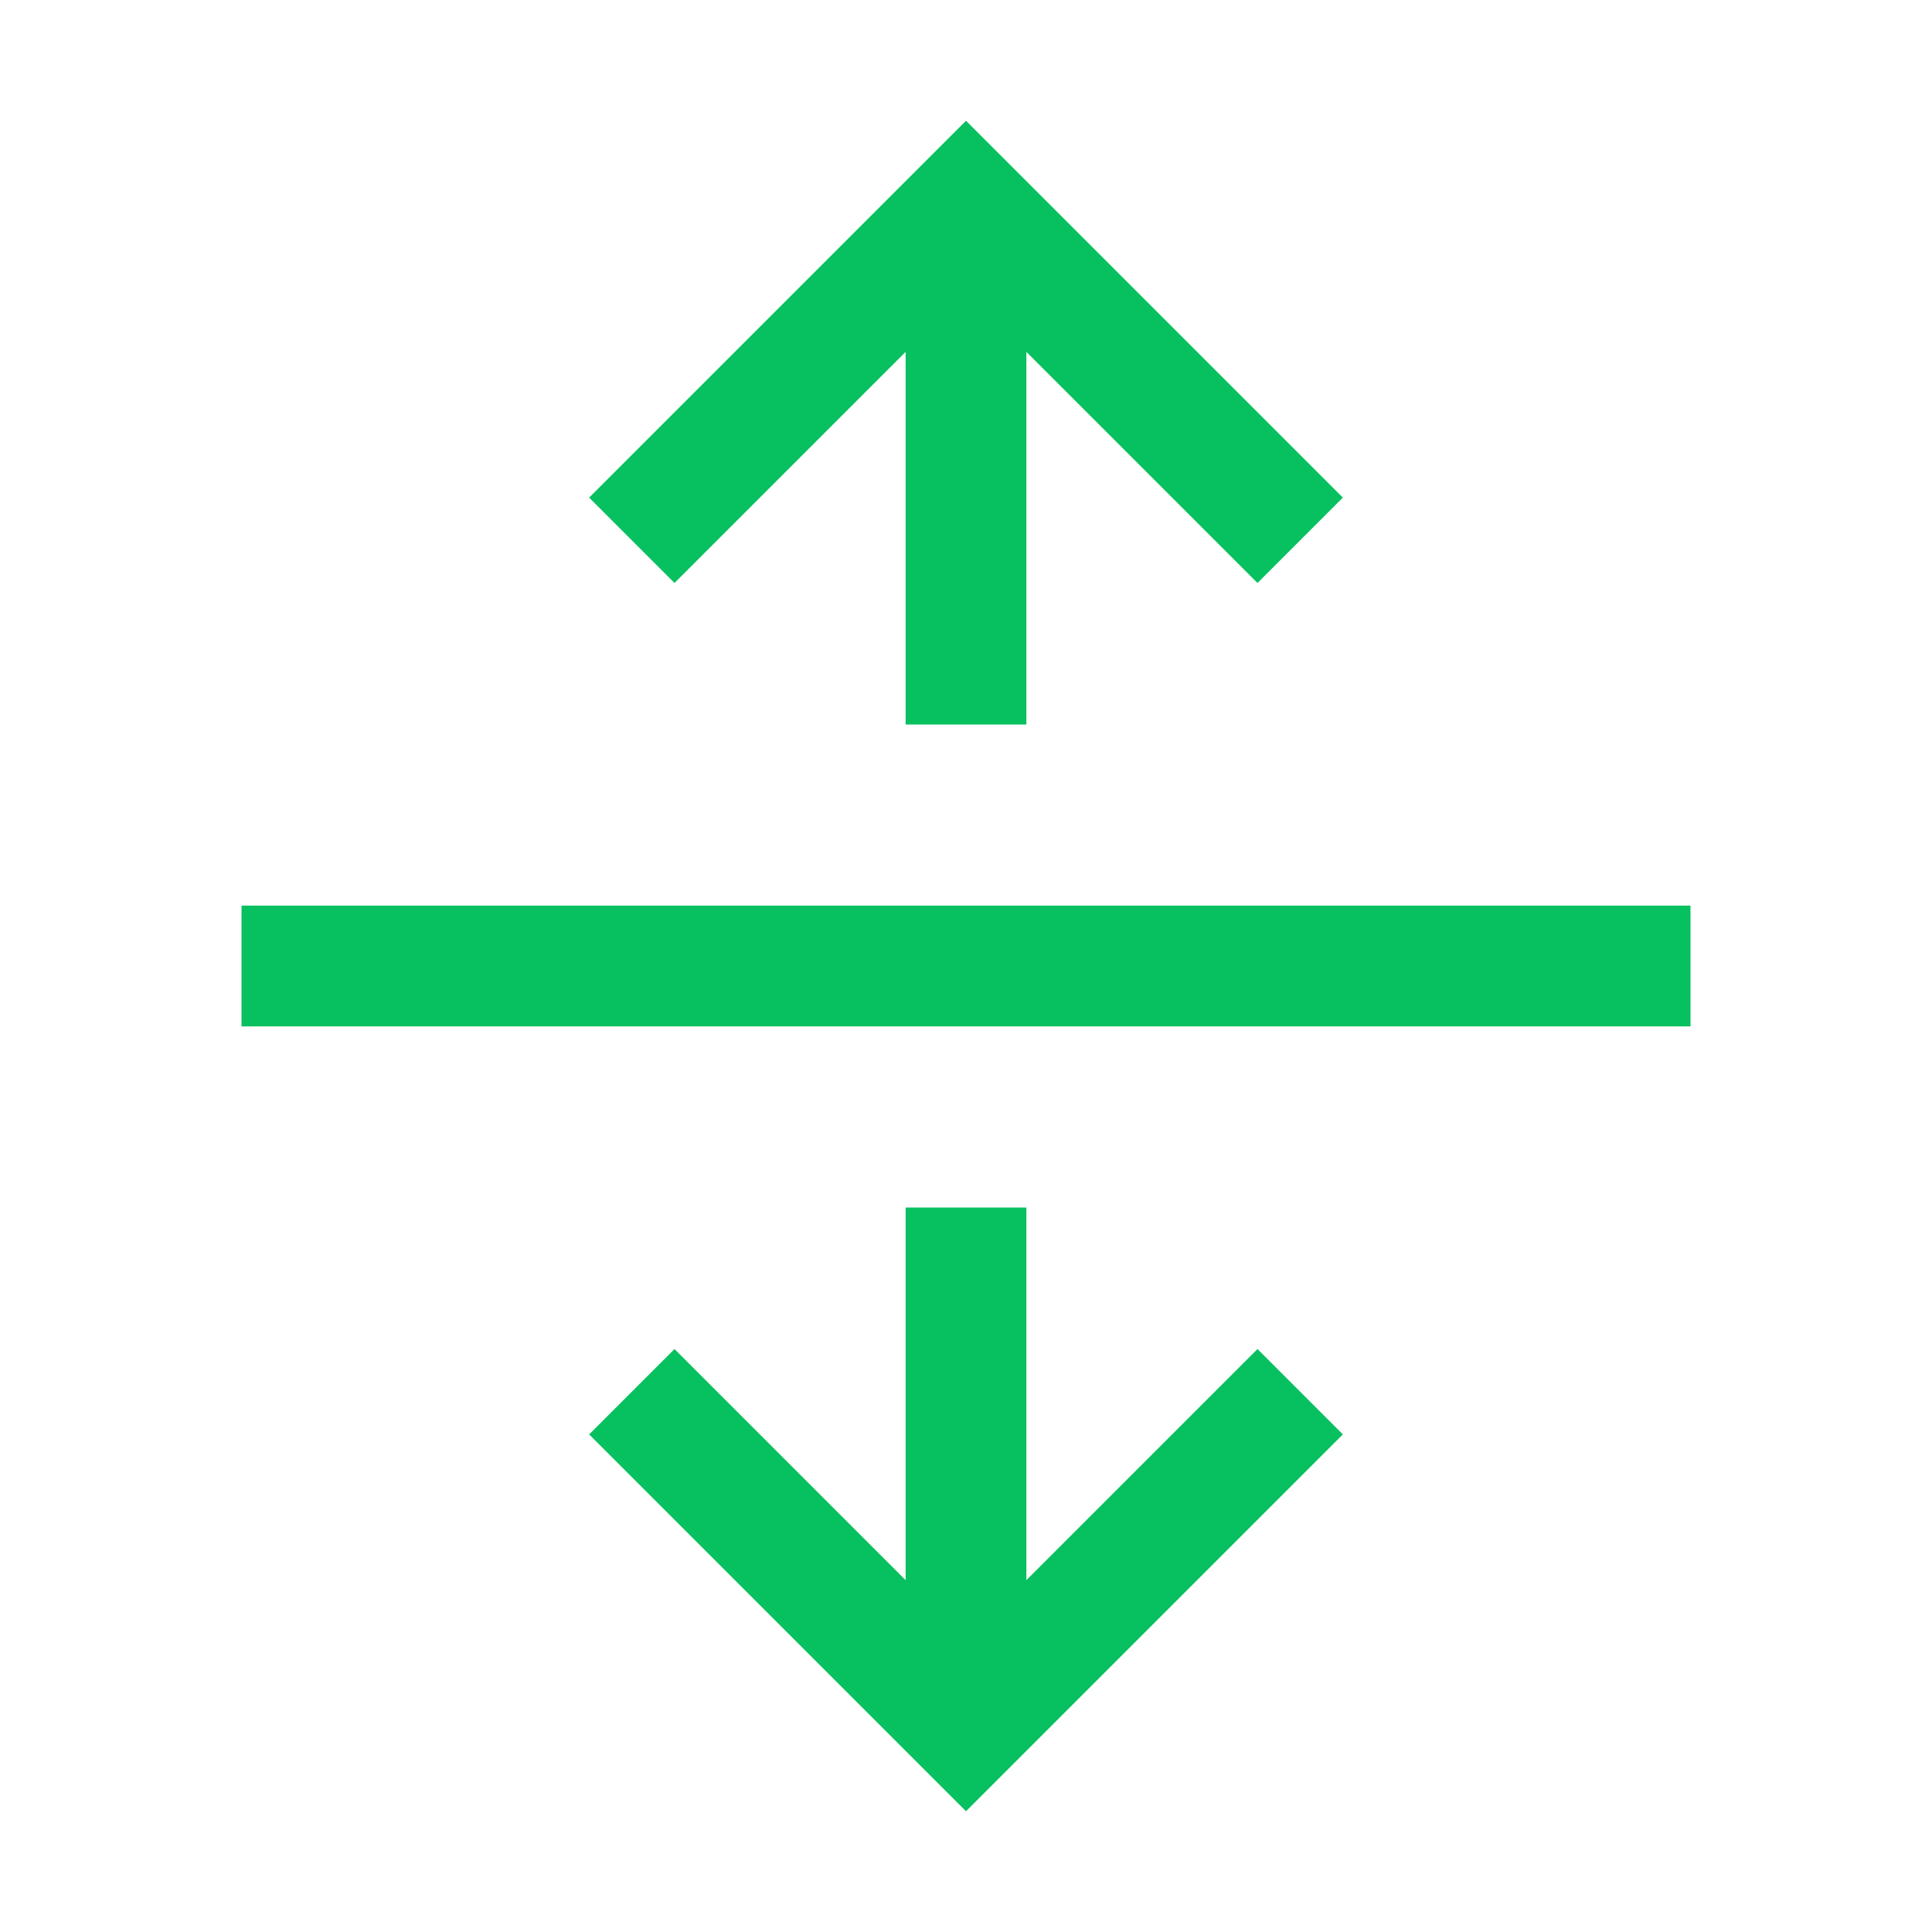
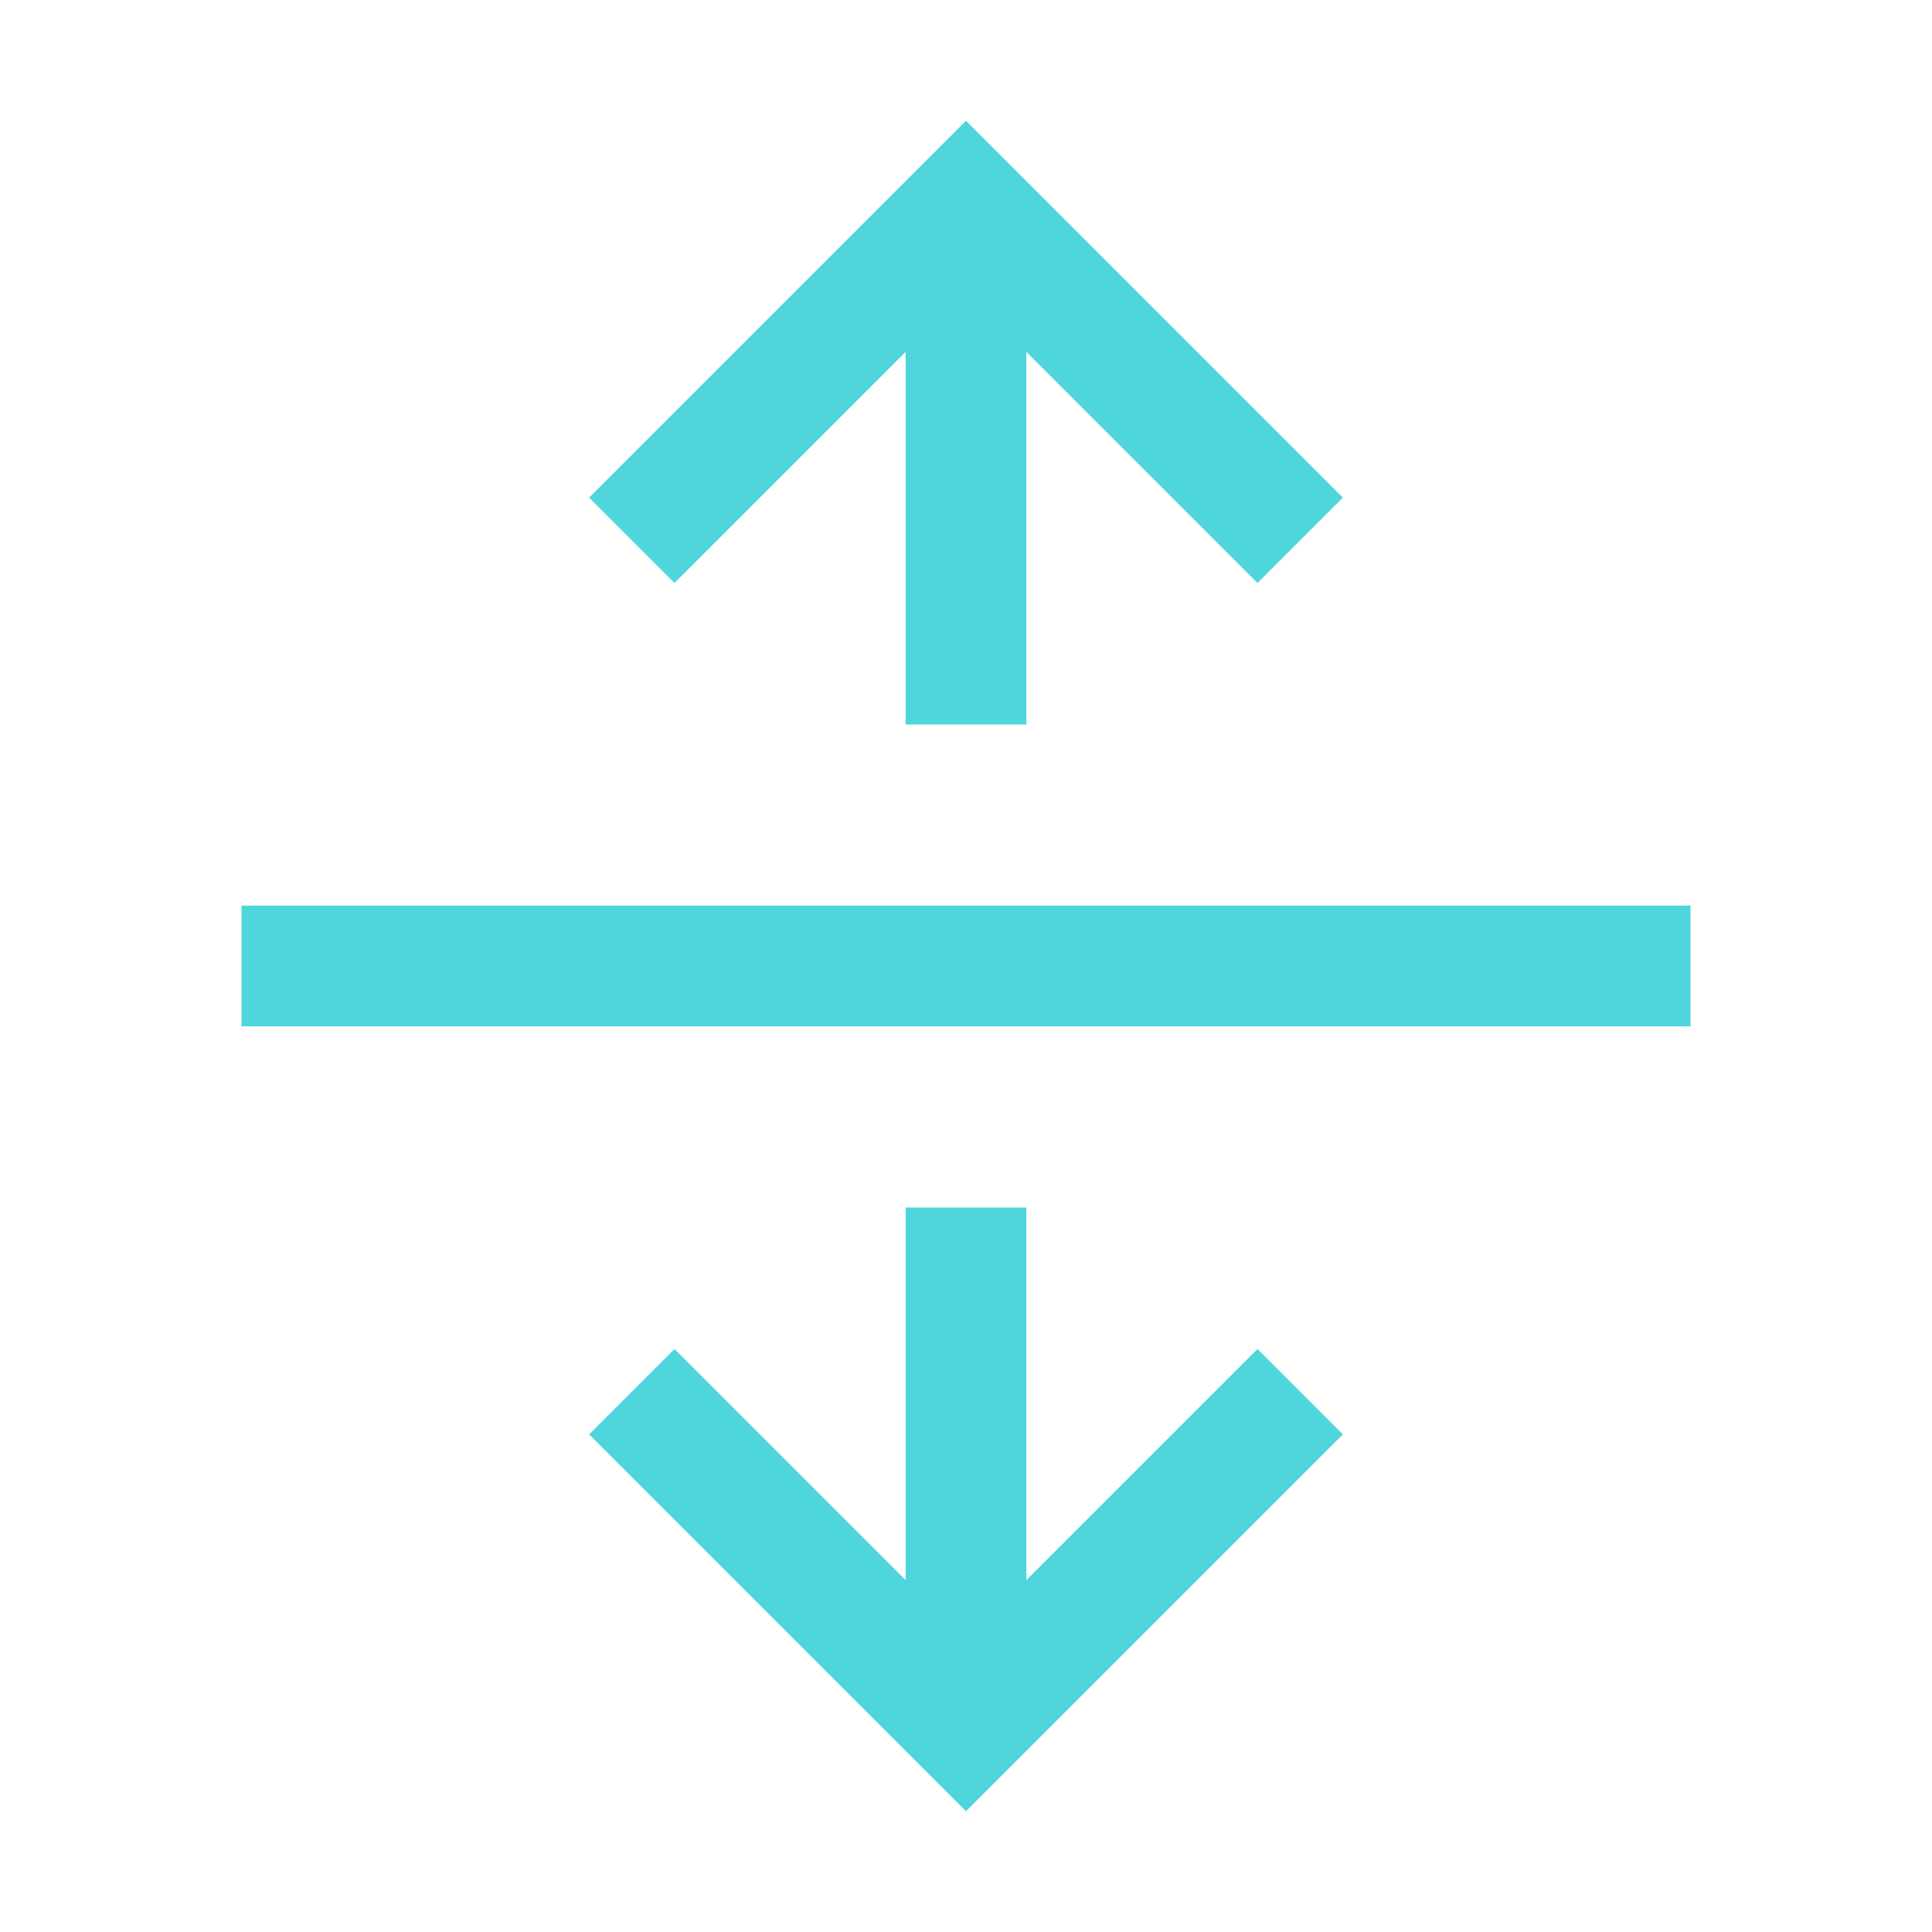
<svg xmlns="http://www.w3.org/2000/svg" fill="none" viewBox="0 0 16 16" width="128" height="128">
-   <path fill-rule="evenodd" clip-rule="evenodd" d="M2 7.5H14V8.5H2V7.5Z" fill="#07C05F" />
-   <path fill-rule="evenodd" clip-rule="evenodd" d="M8 1L11.121 4.121L10.414 4.828L8.5 2.914V6H7.5V2.914L5.586 4.828L4.879 4.121L8 1Z" fill="#07C05F" />
-   <path fill-rule="evenodd" clip-rule="evenodd" d="M8 15L4.879 11.879L5.586 11.172L7.5 13.086V10H8.5V13.086L10.414 11.172L11.121 11.879L8 15Z" fill="#07C05F" />
+   <path fill-rule="evenodd" clip-rule="evenodd" d="M2 7.5H14V8.5H2V7.5Z" fill="#4FD6DC" />
+   <path fill-rule="evenodd" clip-rule="evenodd" d="M8 1L11.121 4.121L10.414 4.828L8.5 2.914V6H7.5V2.914L5.586 4.828L4.879 4.121L8 1Z" fill="#4FD6DC" />
+   <path fill-rule="evenodd" clip-rule="evenodd" d="M8 15L4.879 11.879L5.586 11.172L7.5 13.086V10H8.5V13.086L10.414 11.172L11.121 11.879L8 15Z" fill="#4FD6DC" />
</svg>
